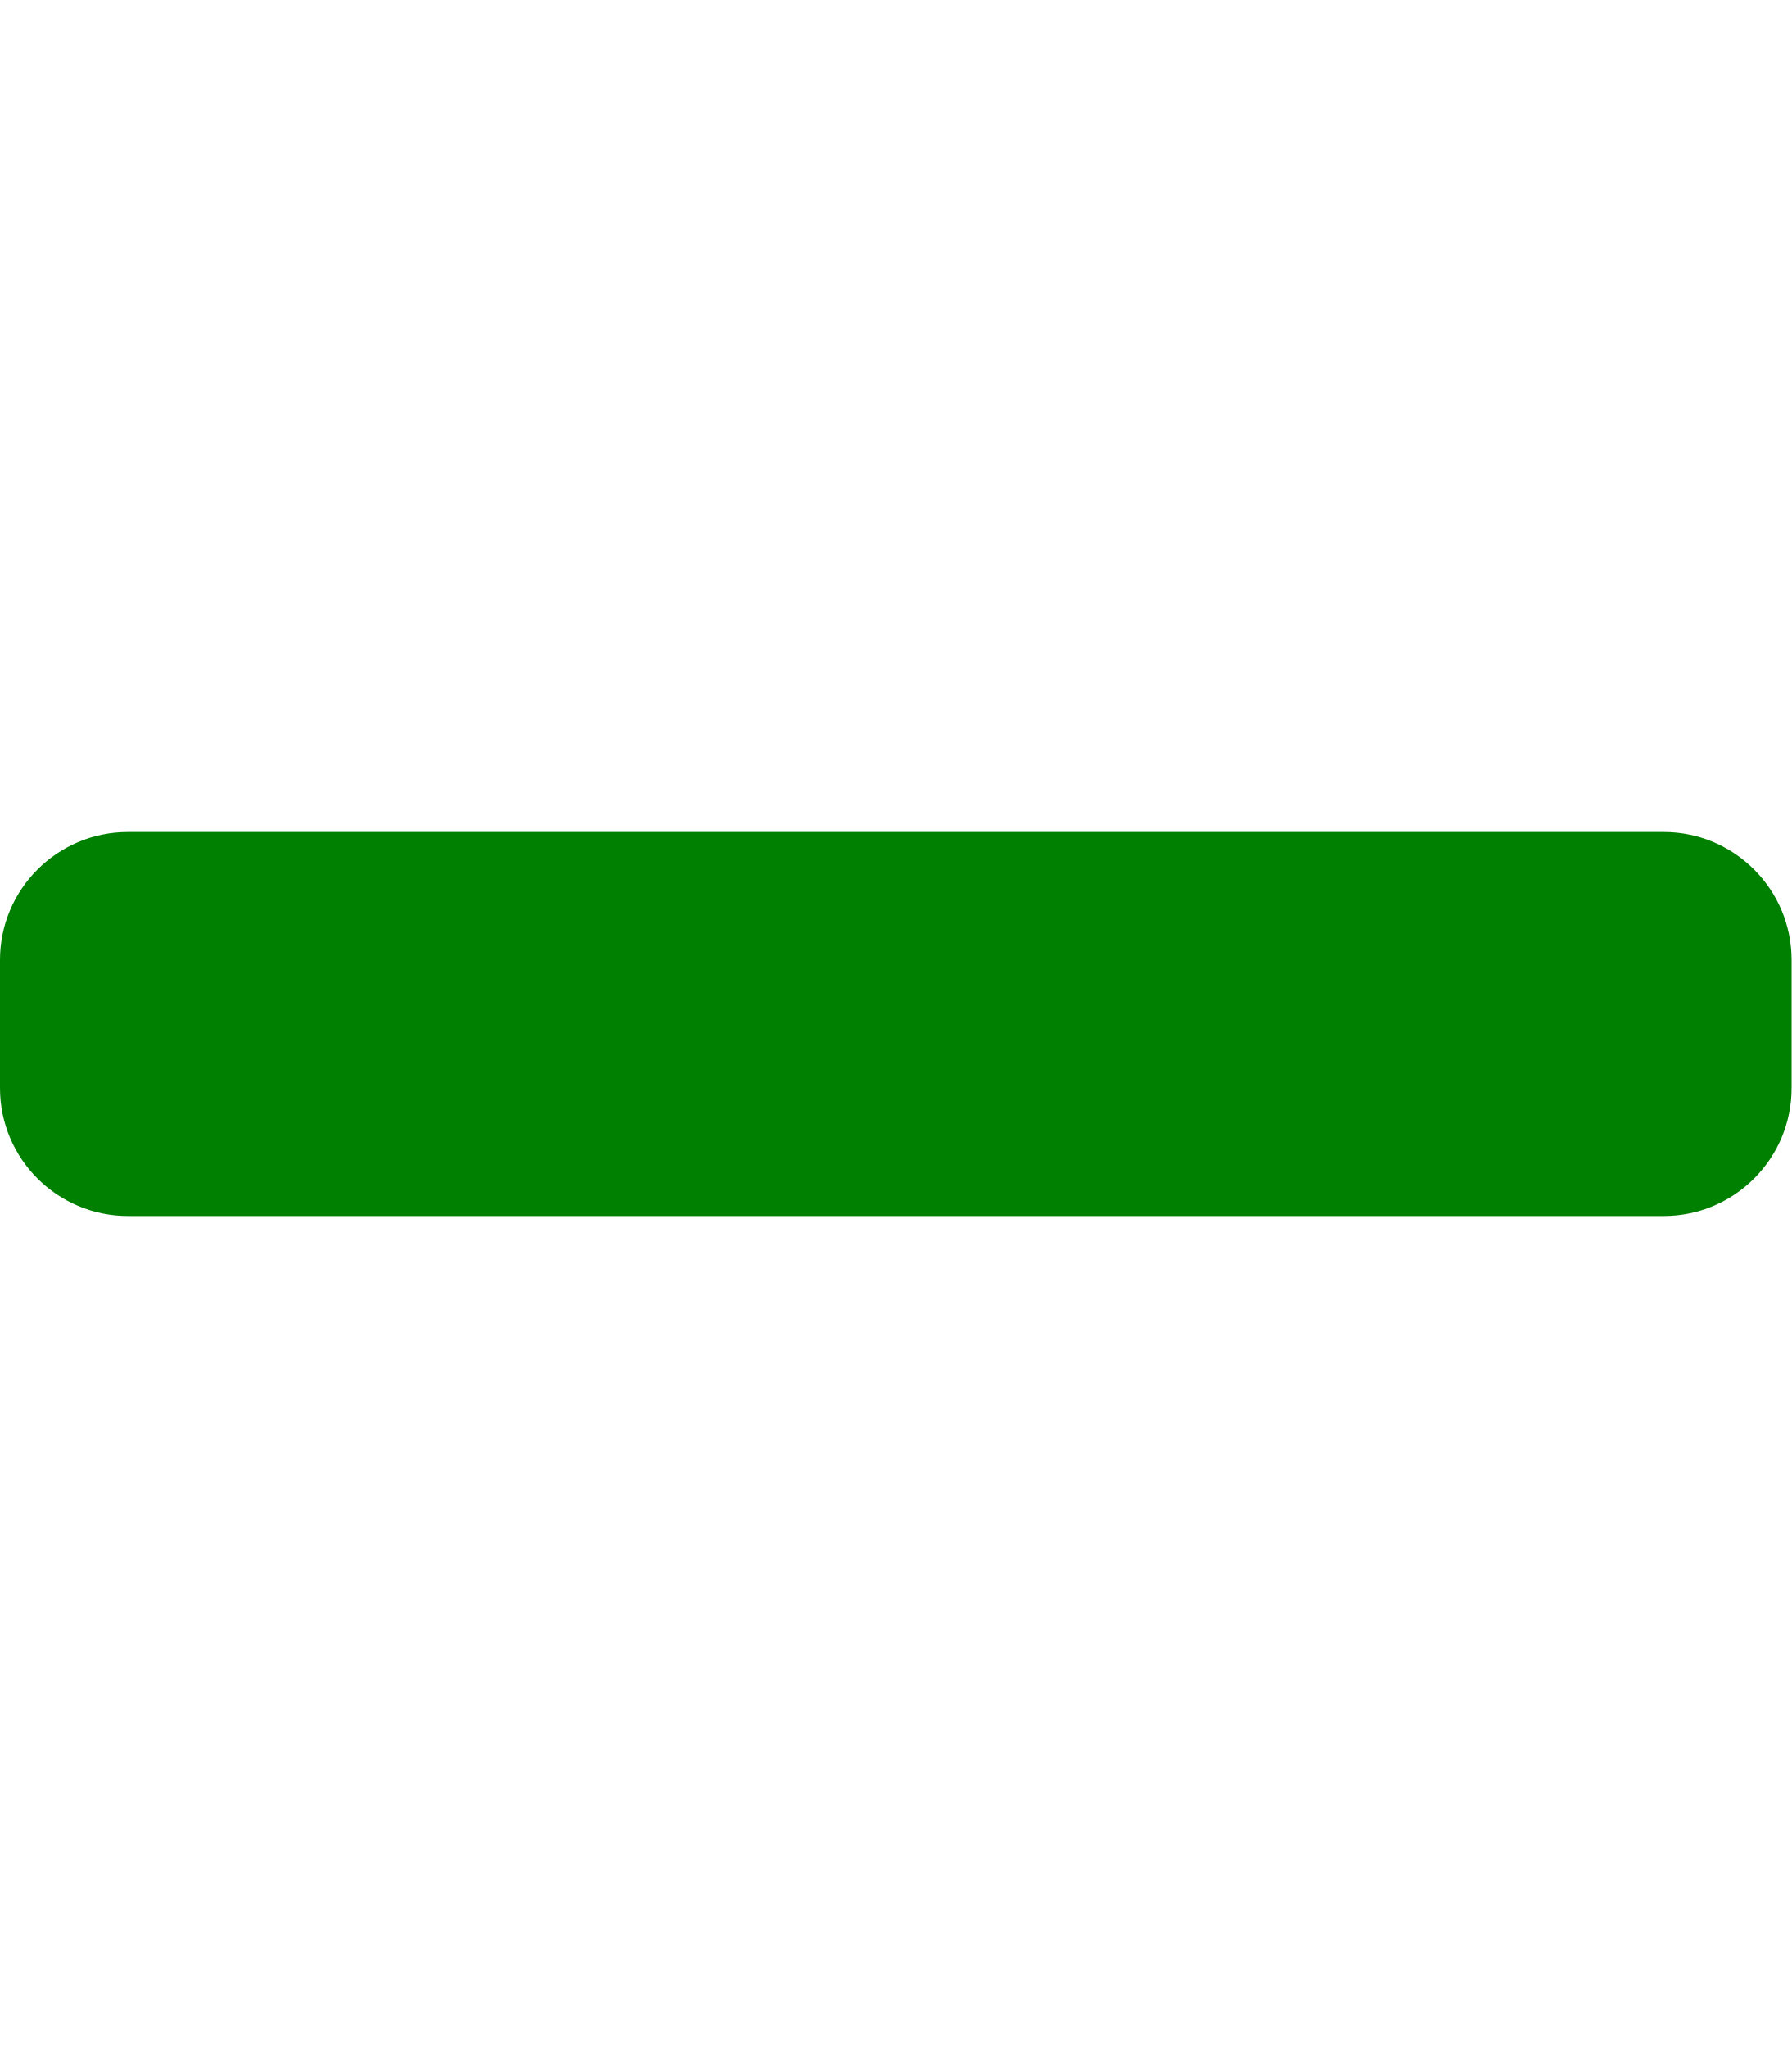
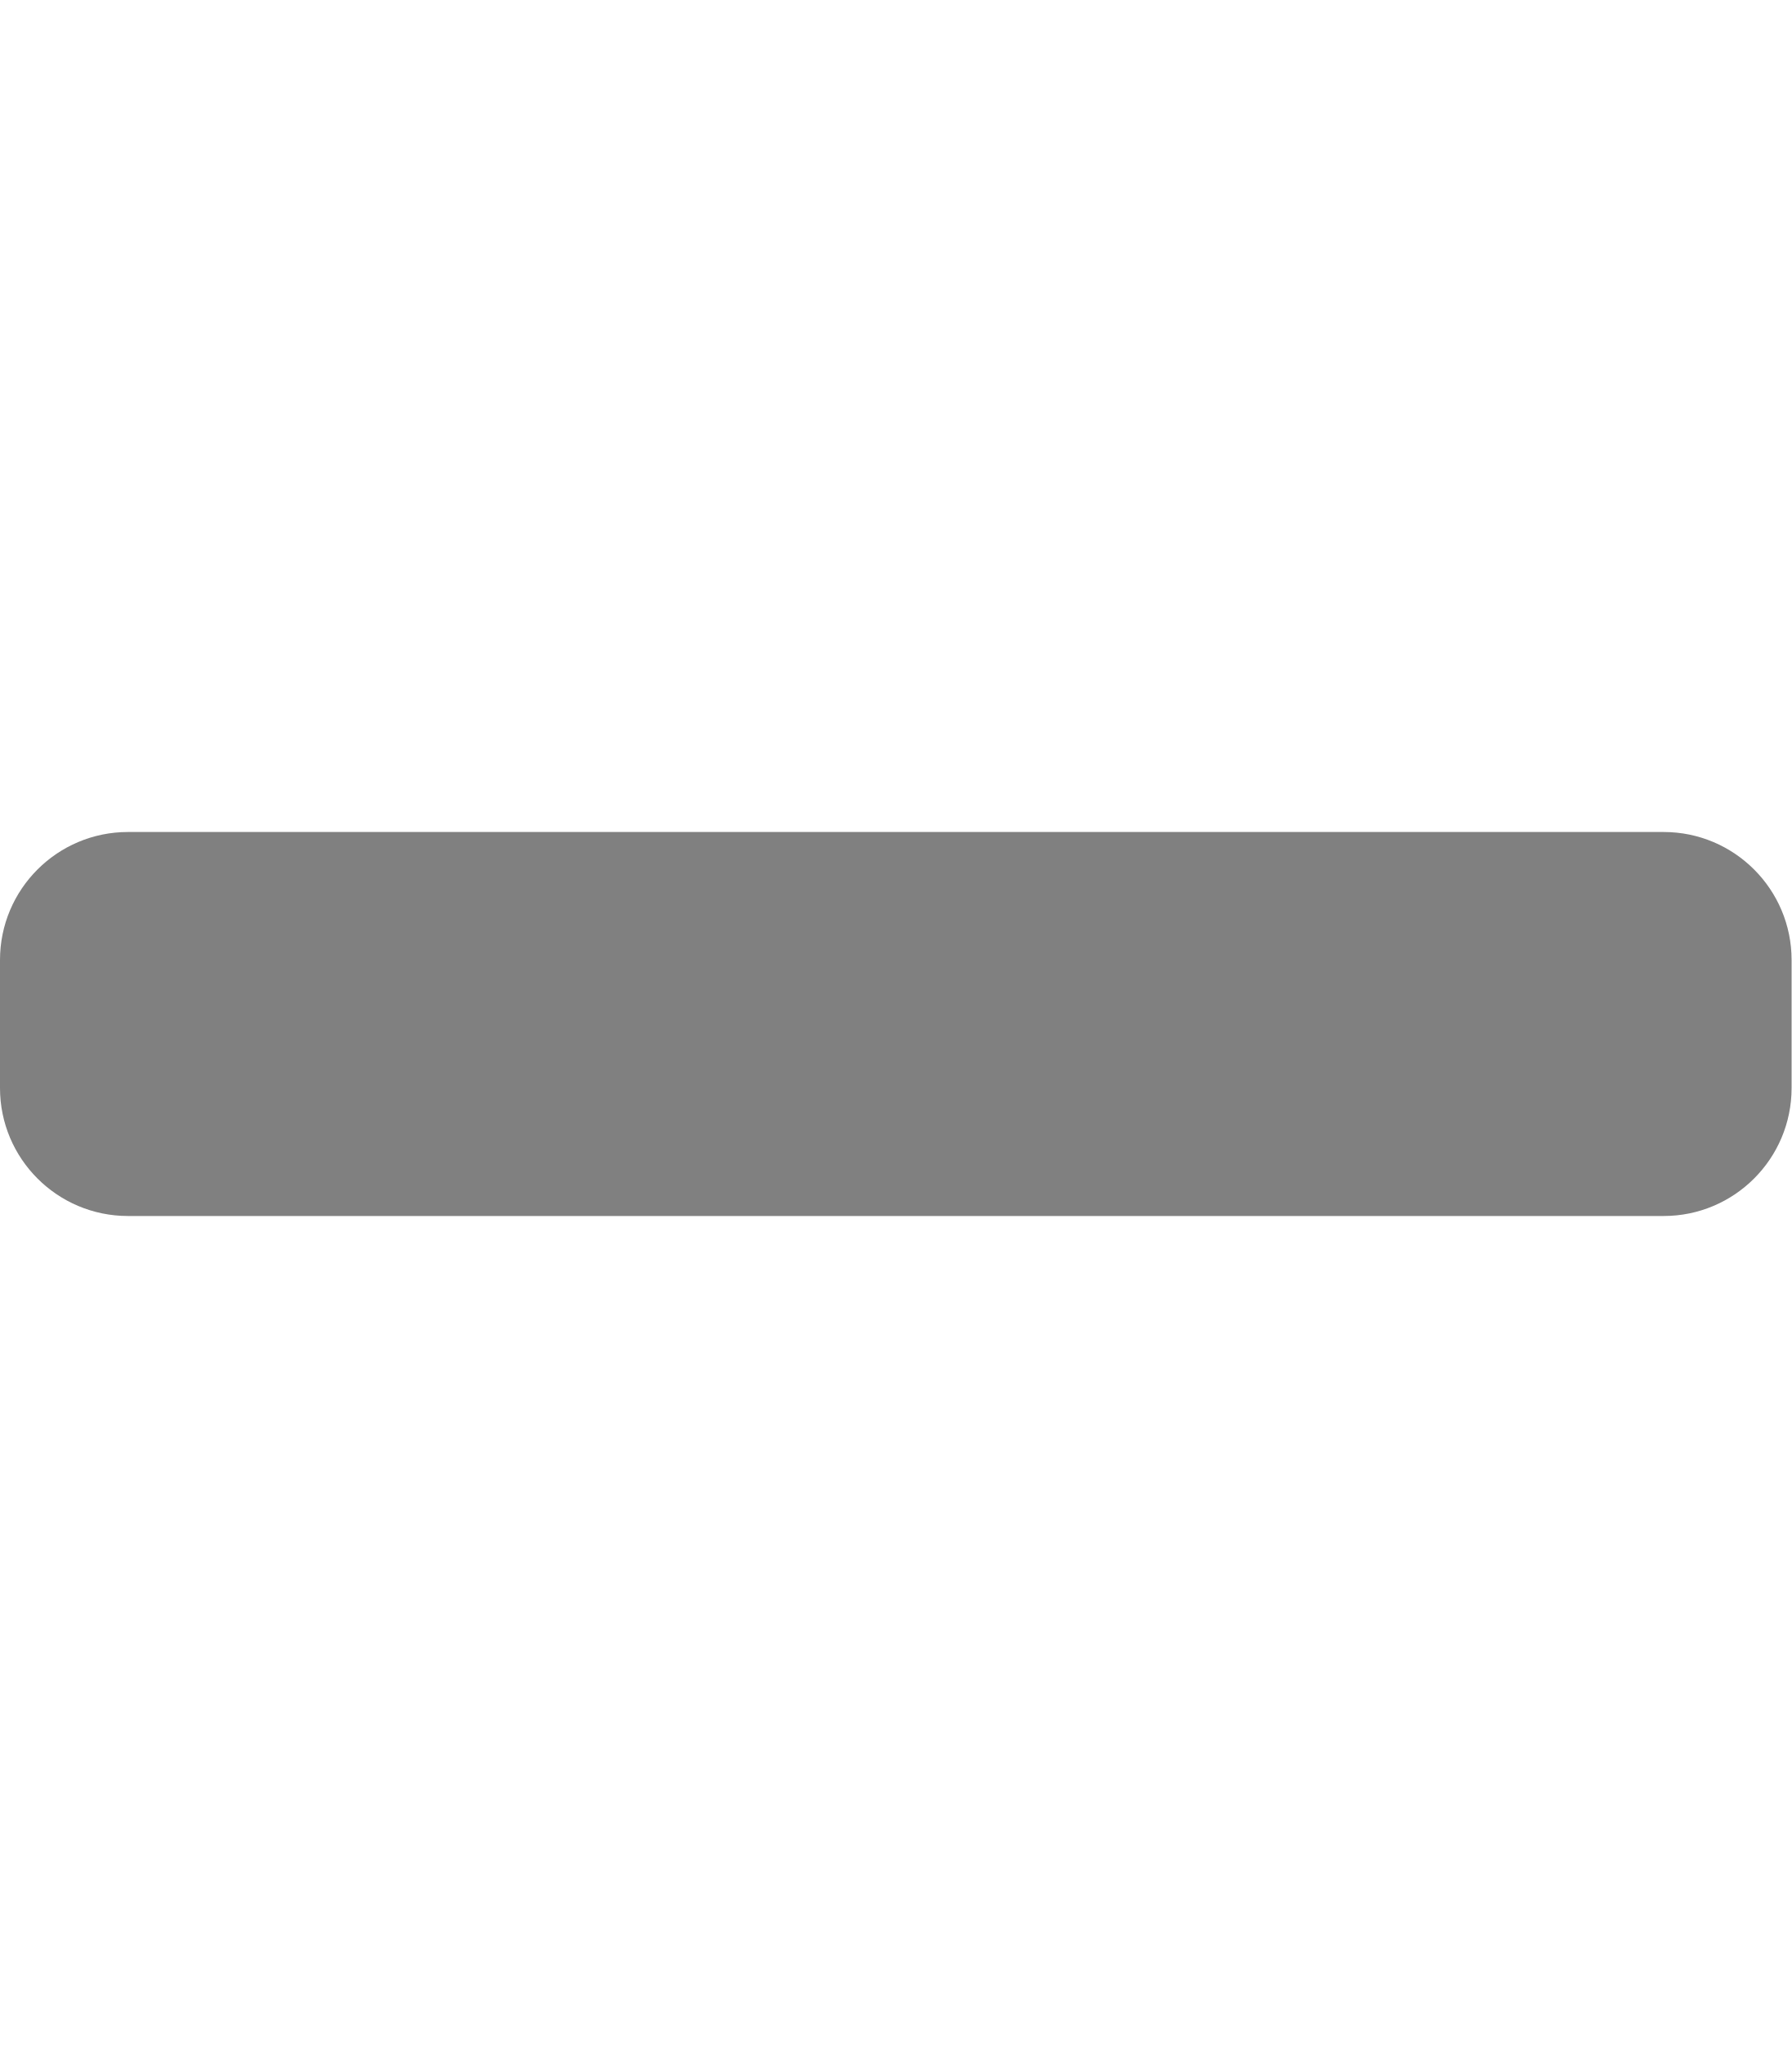
<svg xmlns="http://www.w3.org/2000/svg" aria-hidden="true" focusable="false" data-prefix="fas" data-icon="minus" class="svg-inline--fa fa-minus fa-w-14" role="img" viewBox="0 0 448 512">
-   <path fill="#008000" d="M416 208H32c-17.67 0-32 14.33-32 32v32c0 17.67 14.33 32 32 32h384c17.67 0 32-14.33 32-32v-32c0-17.67-14.33-32-32-32z" />
+   <path fill="#808080" d="M416 208H32c-17.67 0-32 14.33-32 32v32c0 17.67 14.33 32 32 32h384c17.67 0 32-14.33 32-32v-32c0-17.67-14.33-32-32-32z" />
</svg>
